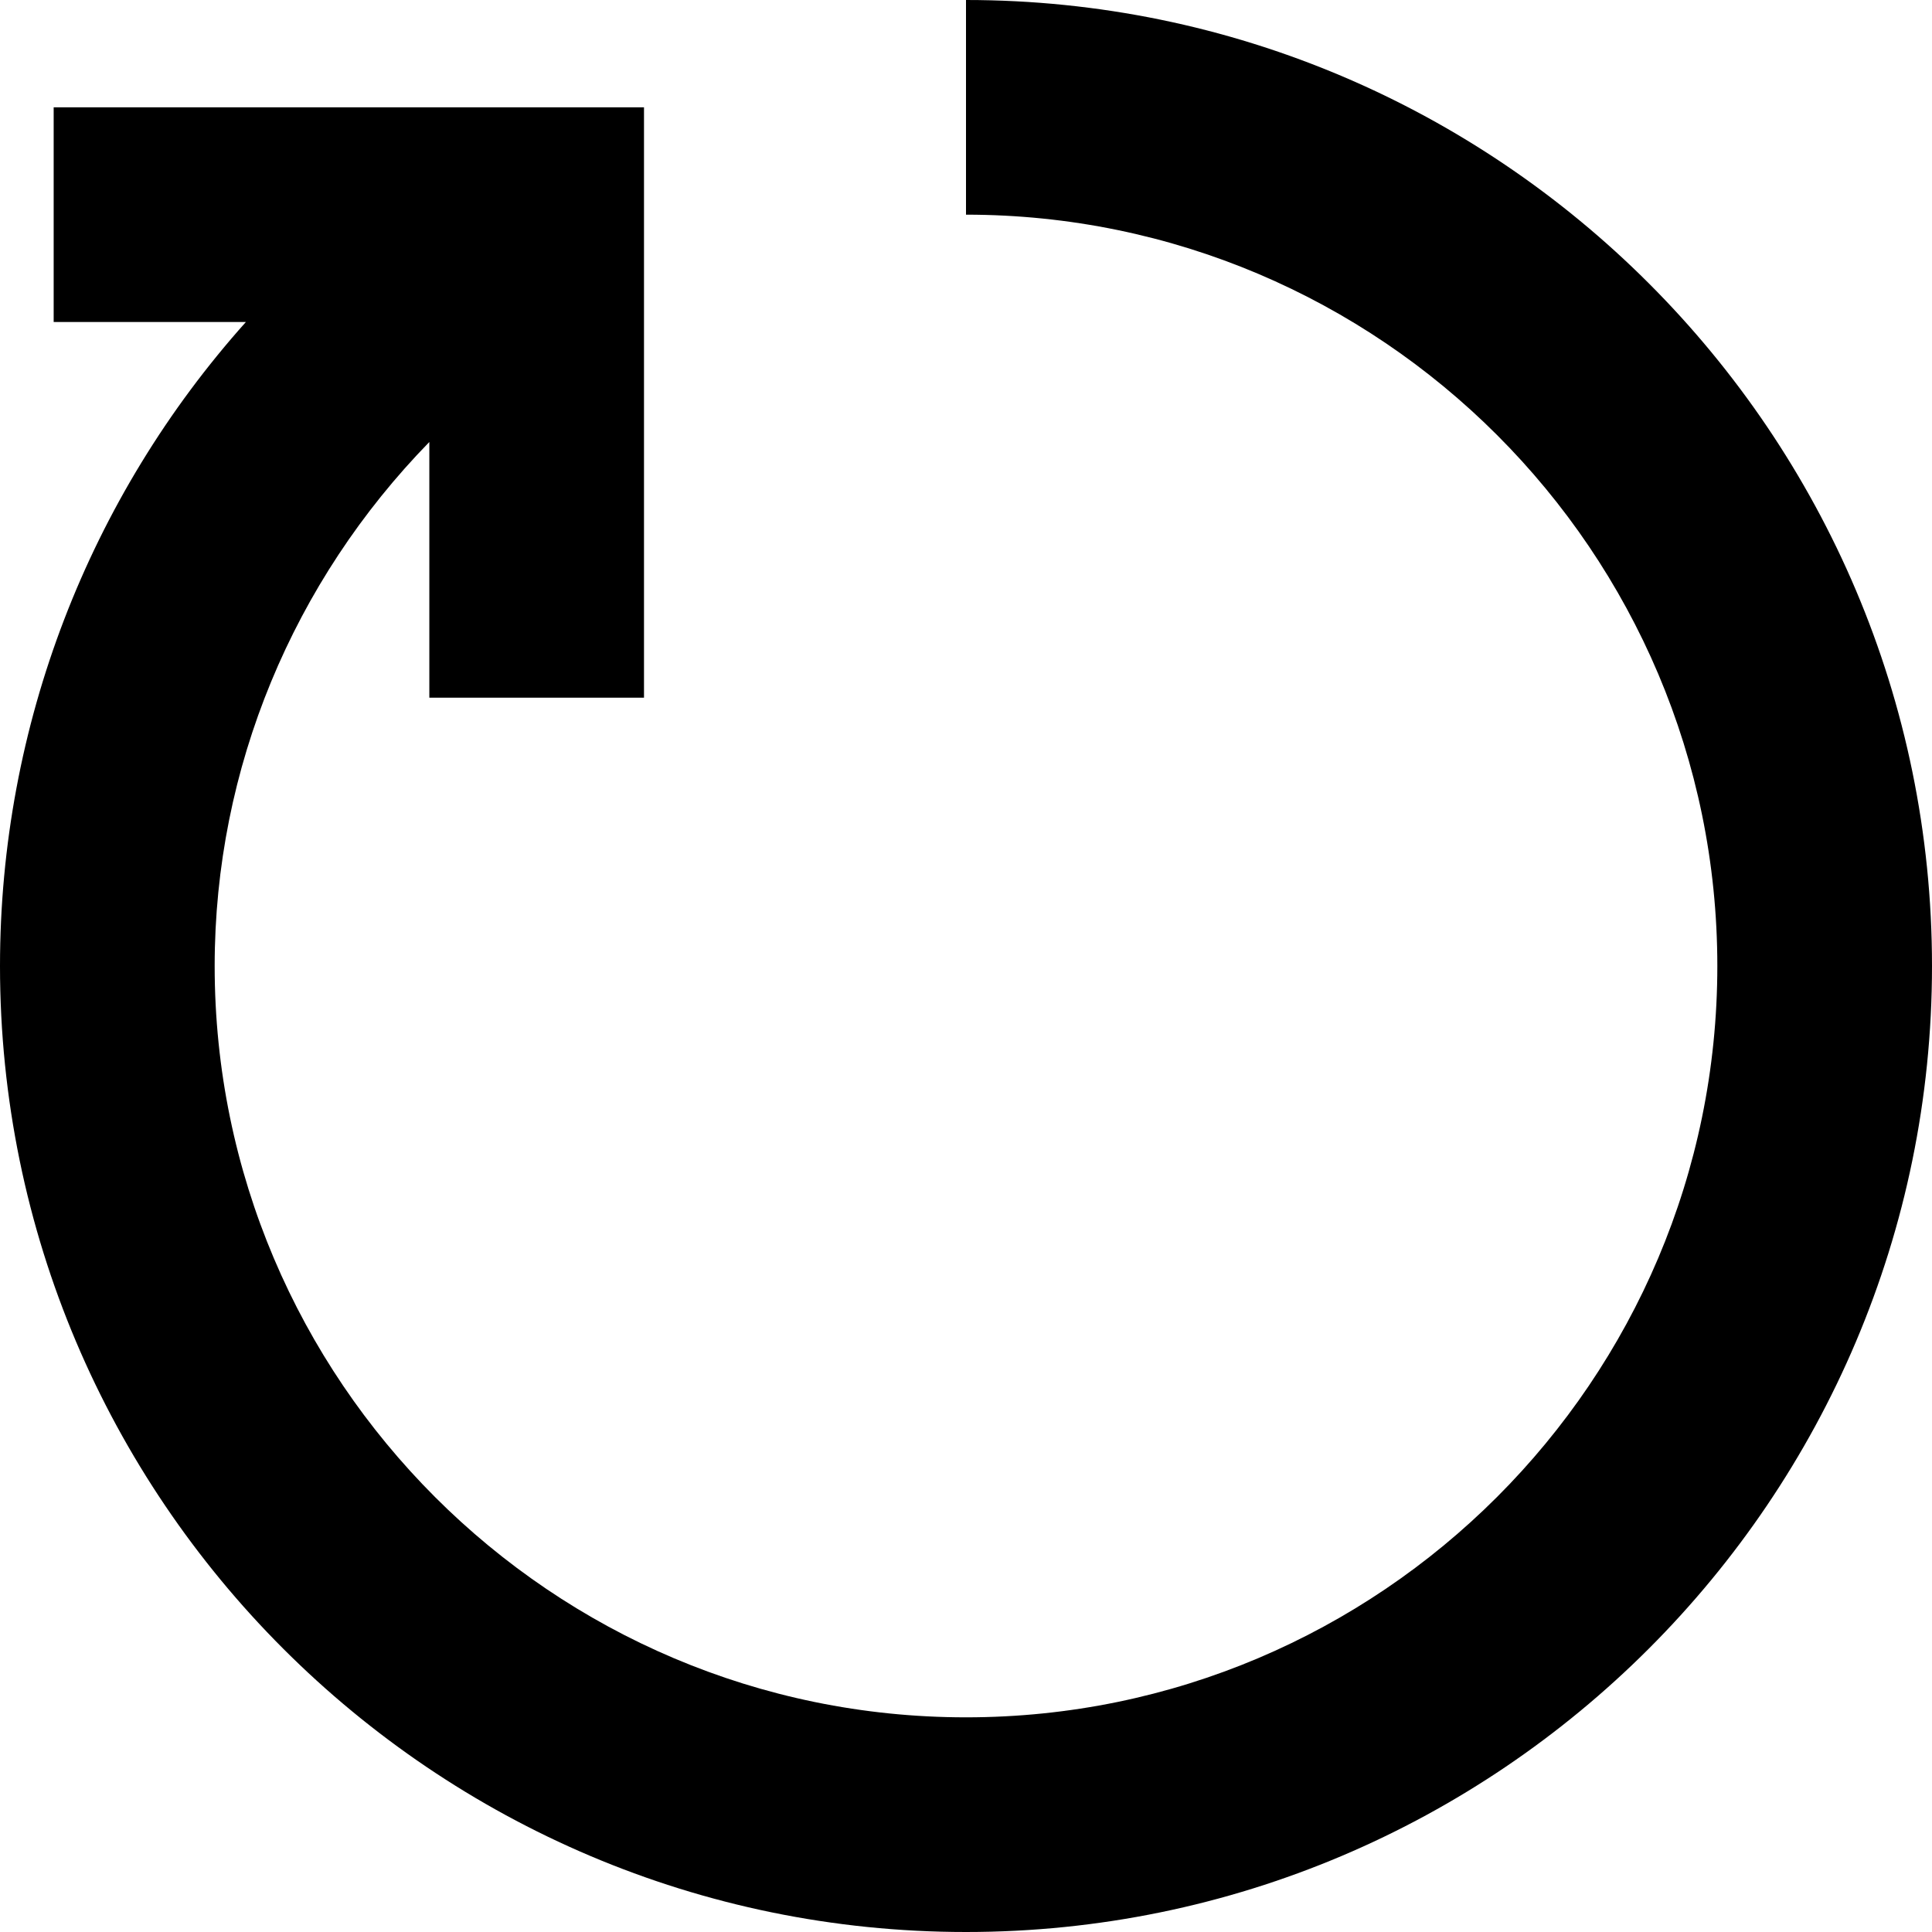
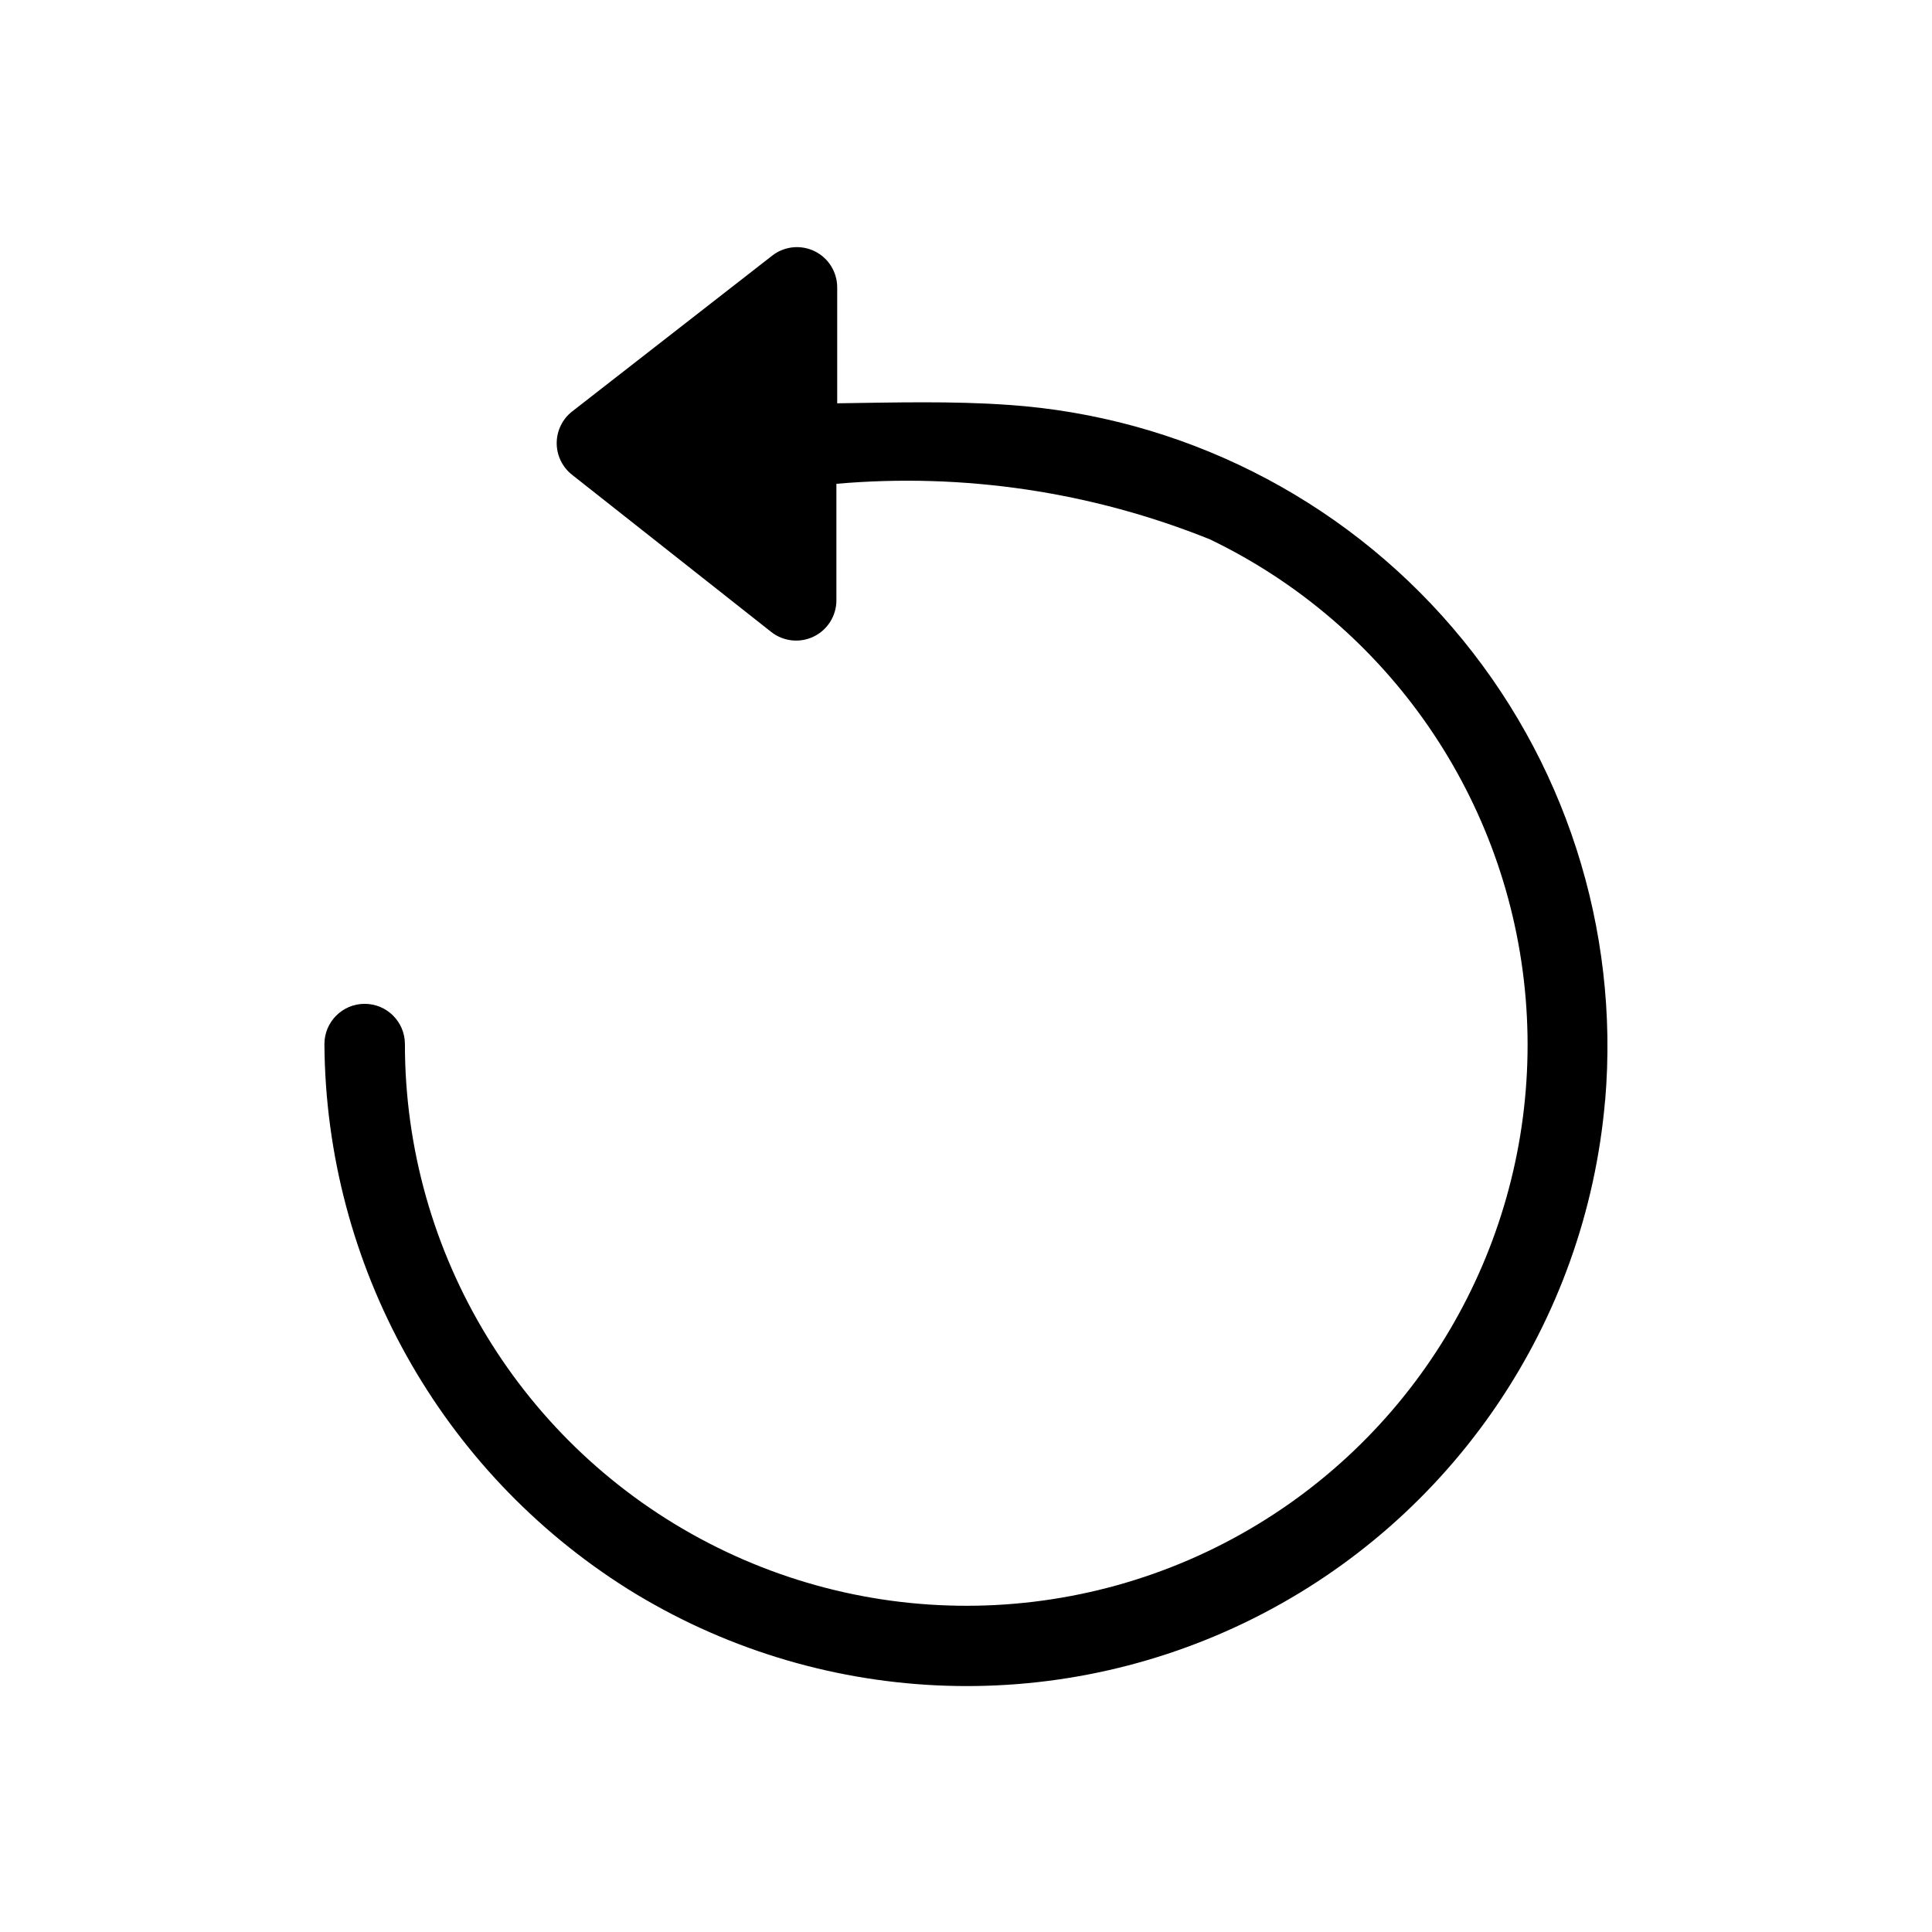
- <svg xmlns="http://www.w3.org/2000/svg" fill="#000000" viewBox="0 0 1920 1920">
-   <path d="M960 0v213.333c411.627 0 746.667 334.934 746.667 746.667S1371.627 1706.667 960 1706.667 213.333 1371.733 213.333 960c0-197.013 78.4-382.507 213.334-520.747v254.08H640V106.667H53.333V320h191.04C88.64 494.08 0 720.96 0 960c0 529.28 430.613 960 960 960s960-430.72 960-960S1489.387 0 960 0" fill-rule="evenodd" />
+ <svg xmlns="http://www.w3.org/2000/svg" fill="#000000" width="800px" height="800px" viewBox="0 0 24 24">
+   <g id="Undo">
+     <path d="M19.939,13.67A7.958,7.958,0,0,1,7.8,19.74a8.061,8.061,0,0,1-3.77-6.77.5.5,0,0,1,1,0,6.976,6.976,0,0,0,11,5.7,6.969,6.969,0,0,0-1-11.97,10.075,10.075,0,0,0-4.64-.69V7.46a.5.5,0,0,1-.81.39L7.109,5.9a.5.5,0,0,1,0-.79L9.6,3.17a.5.5,0,0,1,.8.4V5.01c.71-.01,1.43-.03,2.13.02a7.985,7.985,0,0,1,7.41,8.64Z" />
+   </g>
</svg>
